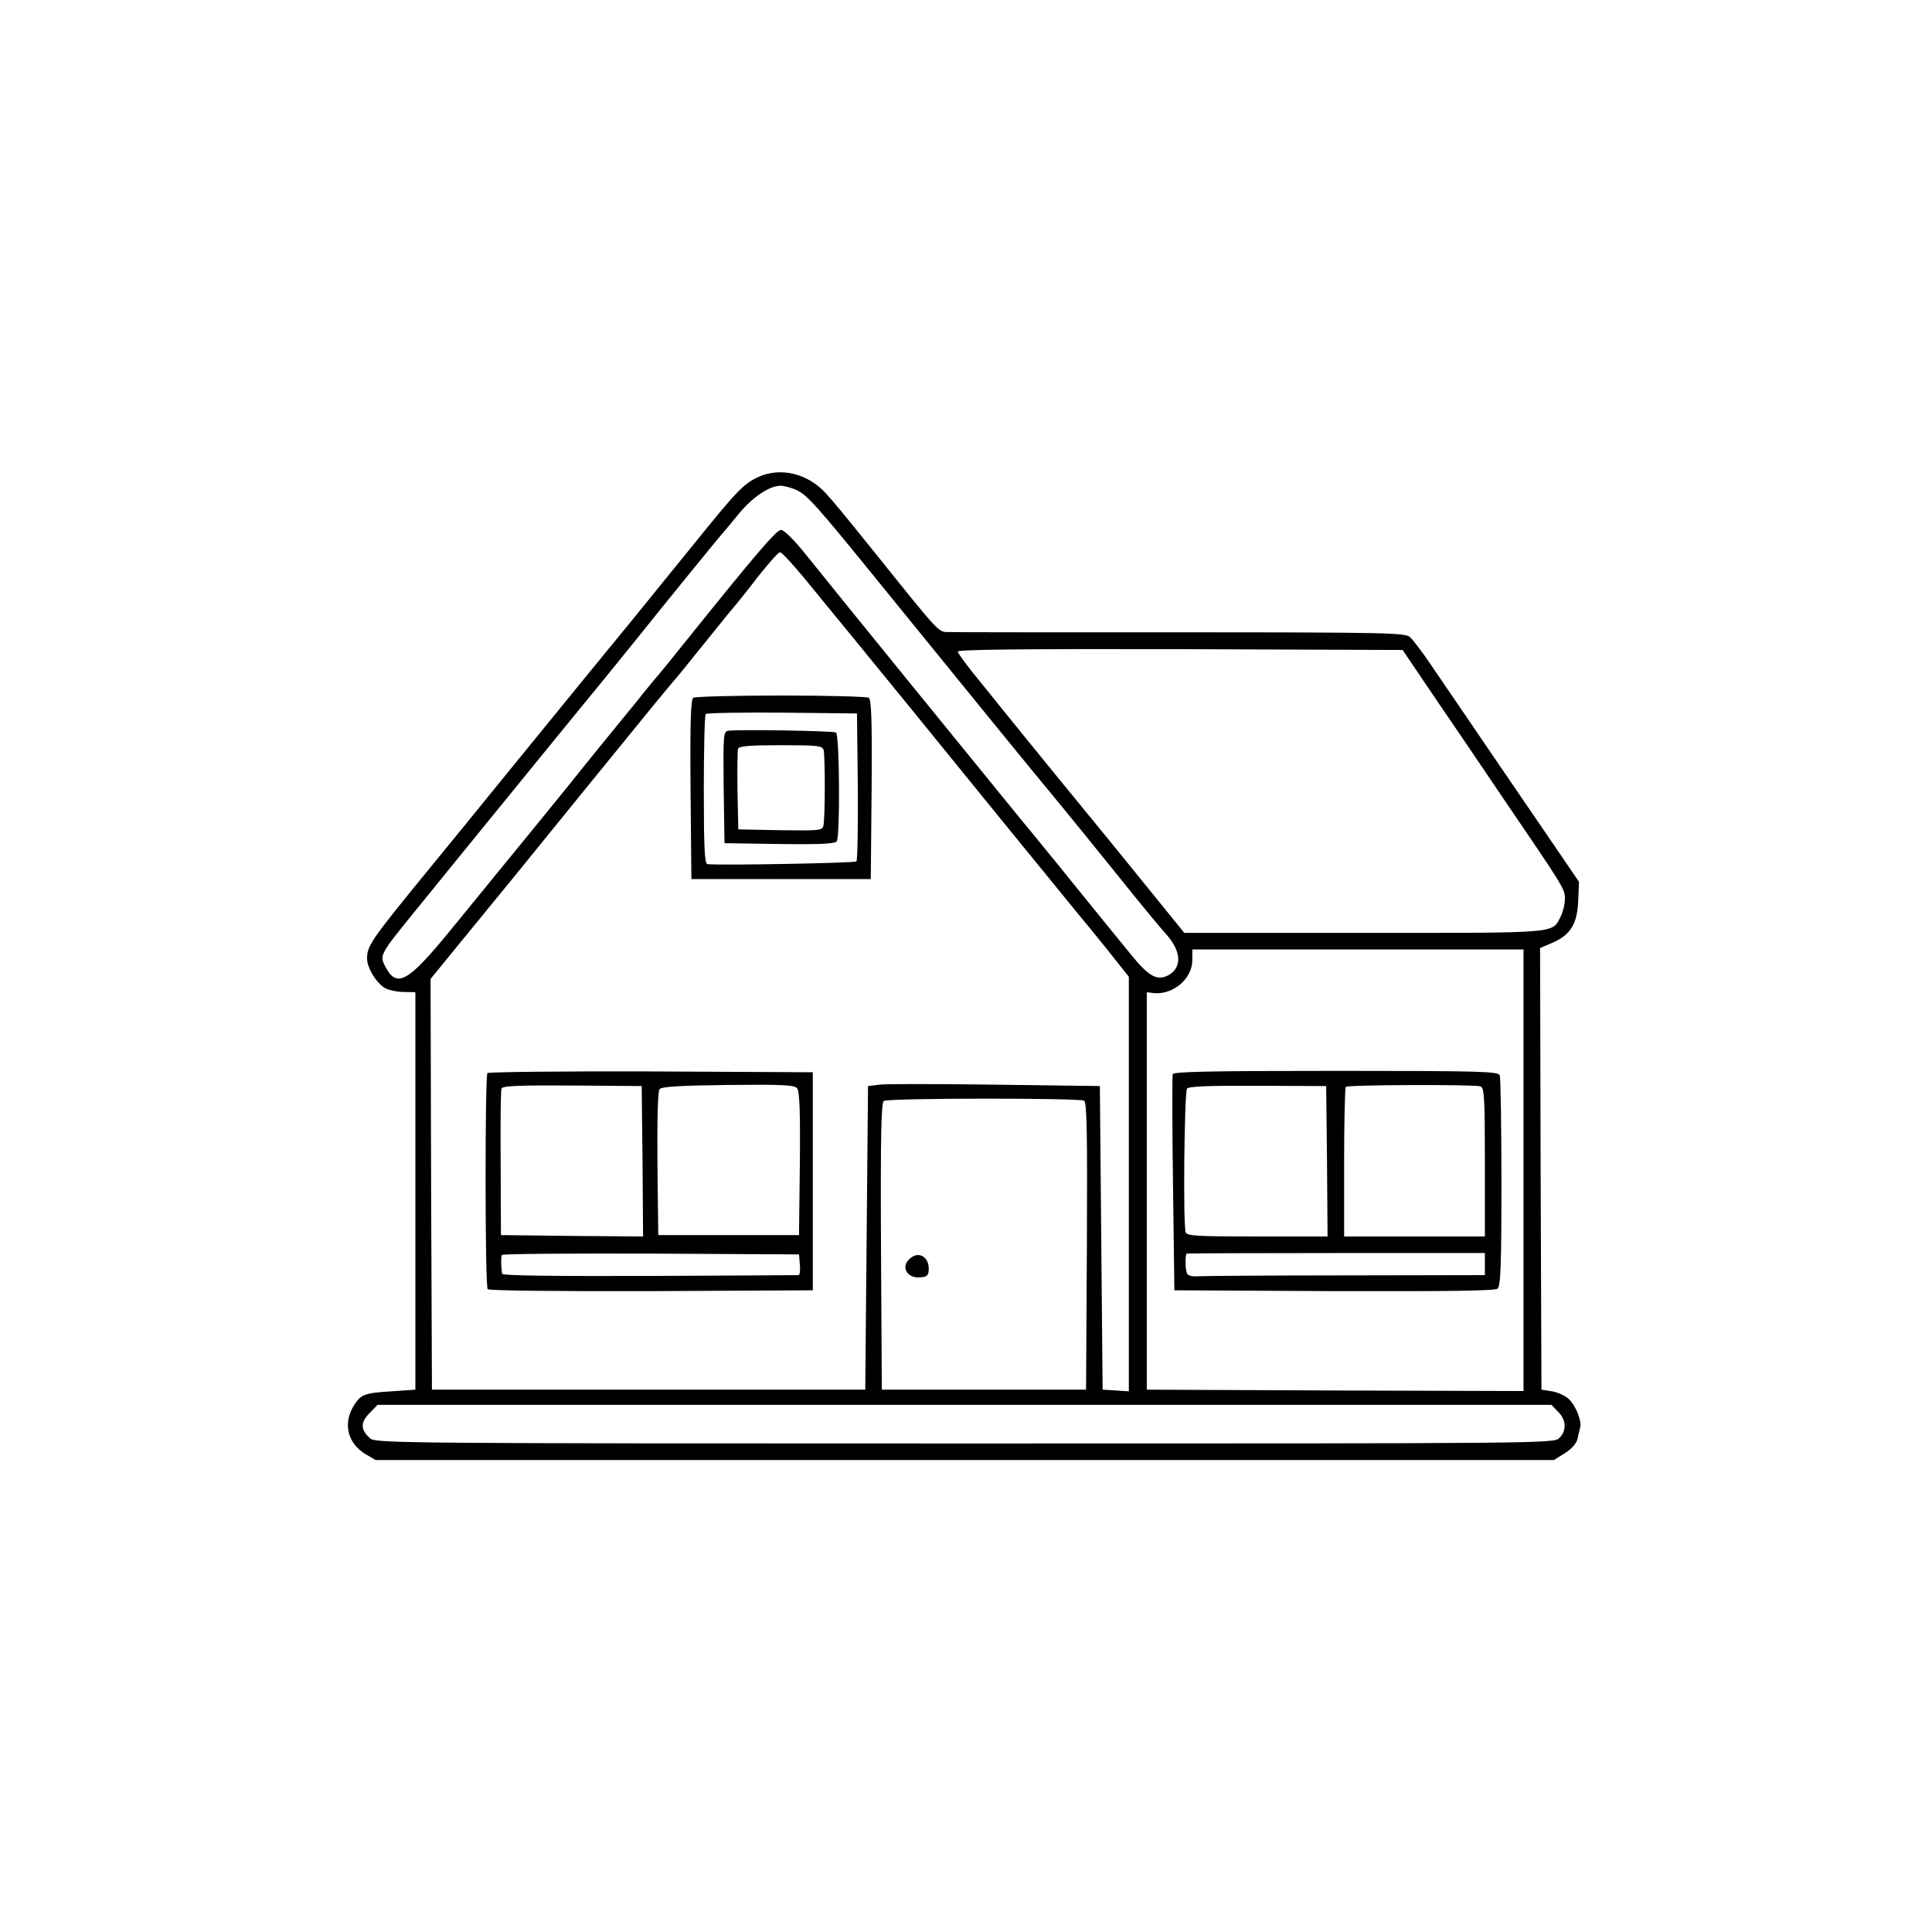
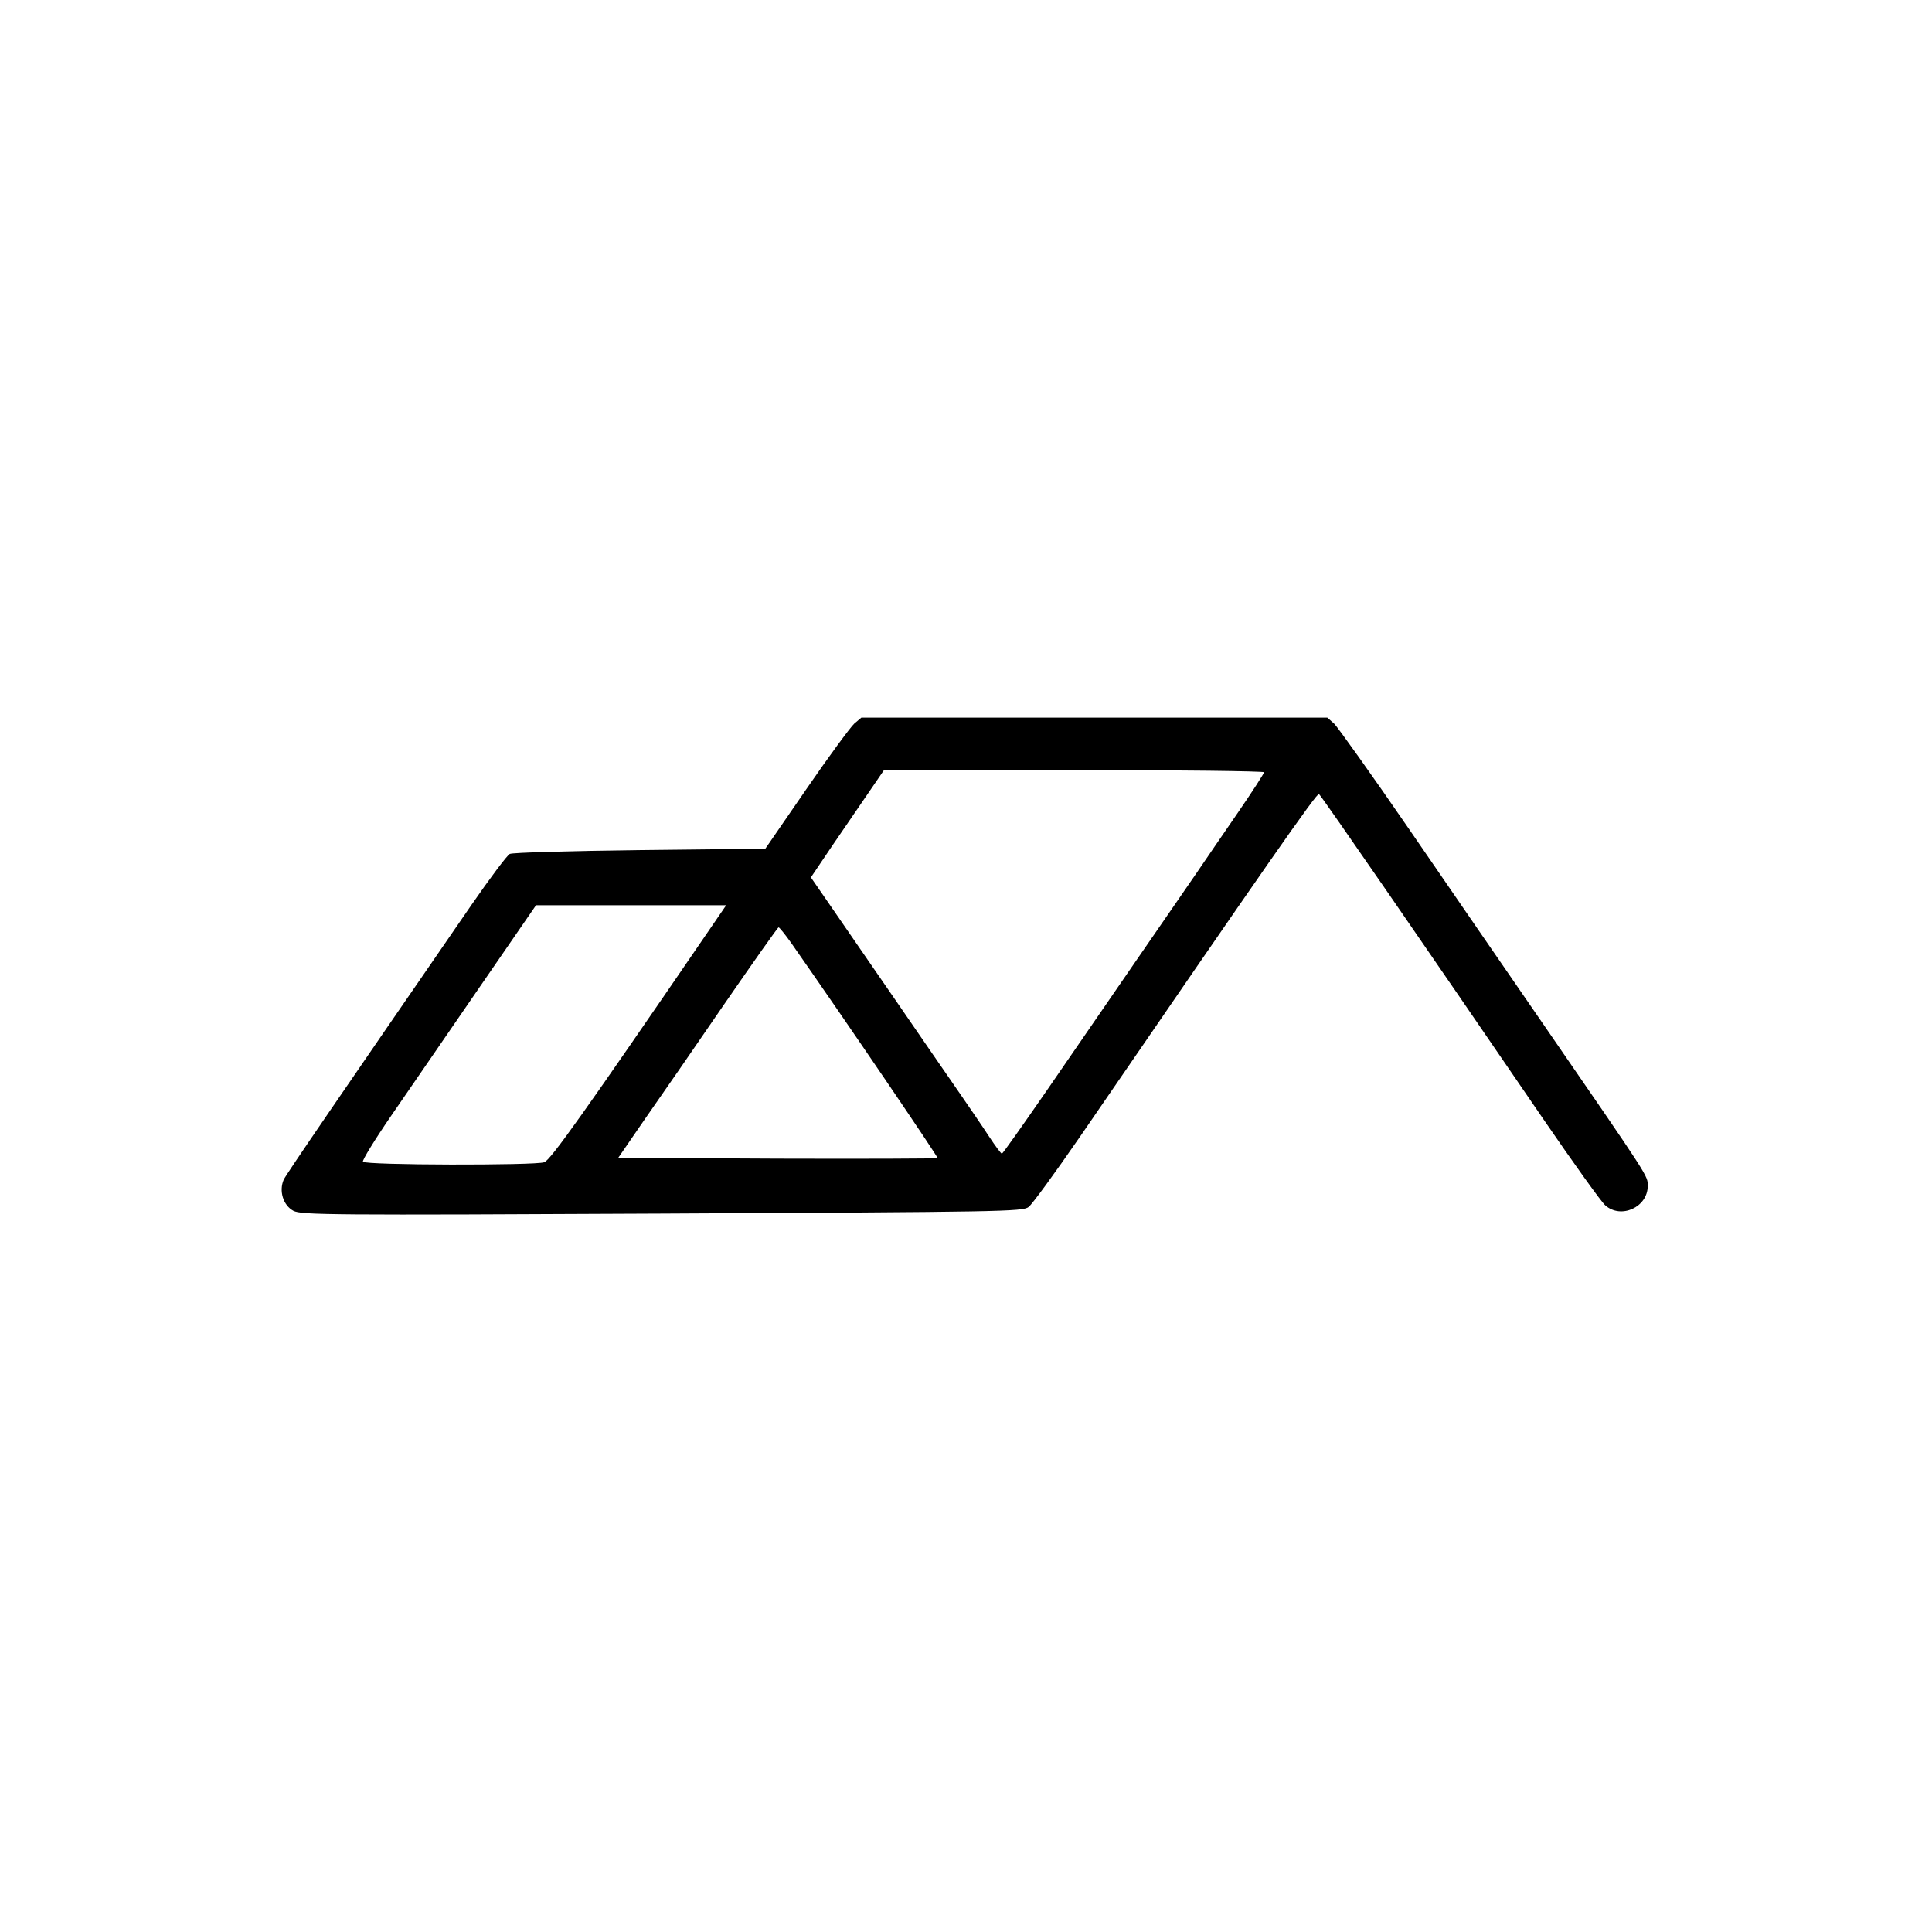
<svg xmlns="http://www.w3.org/2000/svg" version="1.0" width="700pt" height="700pt" viewBox="0 0 700 700" preserveAspectRatio="xMidYMid meet">
  <g transform="translate(0,700) scale(0.1,-0.1)" fill="#000000" stroke="none">
-     <path d="M2748 5272 c-54 -25 -78 -50 -233 -242 -77 -95 -174 -214 -215 -265 -101 -123 -190 -232 -441 -540 -116 -143 -257 -316 -313 -384 -205 -251 -216 -268 -216 -315 0 -31 30 -82 60 -103 12 -9 43 -16 69 -17 l46 -1 0 -720 0 -720 -85 -6 c-102 -6 -113 -11 -140 -55 -38 -65 -19 -135 45 -173 l36 -21 2135 0 2134 0 40 25 c25 16 42 35 46 53 3 15 7 32 9 39 7 22 -15 80 -40 103 -13 13 -42 26 -62 29 l-38 6 -3 800 -2 800 42 18 c68 29 92 68 96 151 l3 71 -92 135 c-51 74 -124 182 -164 240 -40 58 -107 157 -150 220 -43 63 -103 151 -133 195 -30 44 -63 88 -74 97 -17 15 -83 17 -831 17 -447 0 -826 0 -843 1 -34 0 -32 -2 -259 281 -128 159 -149 184 -184 223 -66 71 -163 94 -243 58z m139 -48 c40 -20 69 -52 314 -354 324 -399 531 -653 595 -730 65 -78 209 -256 329 -405 39 -48 85 -103 103 -123 53 -61 55 -119 4 -146 -39 -20 -69 -4 -129 69 -94 115 -180 221 -272 335 -52 63 -108 133 -127 155 -72 88 -684 840 -782 963 -44 55 -81 92 -92 92 -17 0 -92 -88 -350 -409 -46 -58 -87 -108 -90 -111 -3 -3 -44 -52 -90 -110 -47 -57 -93 -114 -102 -125 -9 -11 -50 -61 -90 -111 -67 -84 -156 -193 -478 -587 -154 -188 -193 -209 -235 -127 -20 39 -18 43 109 199 218 269 429 527 591 726 94 114 190 233 215 264 83 104 304 376 310 381 3 3 27 32 54 65 50 62 113 105 154 105 13 0 40 -7 59 -16z m29 -321 c43 -53 113 -138 154 -188 116 -142 309 -378 488 -599 90 -111 171 -210 180 -221 9 -11 55 -67 102 -125 47 -58 87 -107 90 -110 3 -3 40 -49 83 -102 l77 -97 0 -751 0 -751 -47 3 -48 3 -5 550 -5 550 -380 5 c-209 3 -398 3 -420 0 l-40 -5 -5 -550 -5 -550 -785 0 -785 0 -3 744 -2 744 97 119 c54 66 143 175 198 242 55 68 183 225 285 351 174 214 274 337 324 395 11 14 57 70 101 125 44 55 87 108 95 117 8 9 47 57 85 107 39 49 75 90 81 90 6 1 46 -43 90 -96z m2281 -428 c64 -93 172 -253 241 -355 231 -339 232 -341 232 -377 0 -19 -7 -47 -15 -63 -33 -63 4 -60 -712 -60 l-652 0 -262 323 c-145 177 -293 358 -329 403 -36 44 -102 126 -147 182 -46 55 -83 106 -83 111 0 8 240 10 806 9 l806 -3 115 -170z m323 -1715 l0 -800 -682 2 -683 3 0 720 0 720 24 -3 c71 -8 141 52 141 119 l0 39 600 0 600 0 0 -800z m-1592 252 c10 -7 12 -119 10 -528 l-3 -519 -370 0 -370 0 -3 519 c-2 405 1 521 10 527 17 11 710 11 726 1z m1717 -1127 c30 -29 32 -68 5 -95 -20 -20 -33 -20 -2154 -20 -2018 0 -2135 1 -2154 18 -36 30 -37 59 -3 92 l29 30 2127 0 2126 0 24 -25z" />
-     <path d="M2512 4472 c-9 -7 -12 -80 -10 -333 l3 -324 325 0 325 0 3 324 c2 253 -1 326 -10 333 -7 4 -150 8 -318 8 -168 0 -311 -4 -318 -8z m596 -321 c1 -145 -1 -268 -5 -272 -6 -6 -486 -15 -540 -10 -10 1 -13 62 -13 269 0 148 3 272 7 275 4 4 128 6 277 5 l271 -3 3 -264z" />
-     <path d="M2637 4352 c-16 -3 -17 -22 -15 -205 l3 -202 199 -3 c153 -2 201 1 208 10 12 20 10 386 -3 394 -11 6 -361 12 -392 6z m347 -69 c6 -22 6 -251 -1 -276 -4 -16 -18 -17 -156 -15 l-152 3 -3 140 c-1 76 0 145 2 152 4 10 42 13 155 13 134 0 150 -2 155 -17z" />
-     <path d="M1766 3112 c-9 -15 -9 -773 1 -783 5 -5 238 -8 594 -7 l584 3 0 395 0 395 -587 3 c-323 1 -589 -2 -592 -6z m562 -320 l2 -272 -257 2 -258 3 -1 259 c-1 143 0 265 3 272 3 10 65 12 256 11 l252 -2 3 -273z m560 265 c9 -11 12 -83 10 -273 l-3 -259 -255 0 -255 0 -3 259 c-1 160 1 263 8 270 7 9 78 13 248 15 198 2 240 0 250 -12z m10 -639 c2 -21 0 -38 -5 -38 -4 0 -248 -2 -541 -3 -349 -1 -532 1 -533 8 -4 28 -4 61 -1 68 2 4 245 6 540 5 l537 -3 3 -37z" />
-     <path d="M4249 3108 c-2 -7 -2 -186 1 -398 l5 -385 579 -3 c419 -1 583 1 592 9 11 9 14 82 14 384 0 206 -3 380 -6 389 -6 14 -67 16 -594 16 -462 0 -589 -3 -591 -12z m559 -315 l2 -273 -254 0 c-220 0 -255 2 -260 15 -10 26 -5 509 5 521 6 8 85 11 257 10 l247 -1 3 -272z m556 271 c14 -5 16 -40 16 -275 l0 -269 -255 0 -255 0 0 268 c0 148 3 271 6 274 7 8 469 9 488 2z m16 -644 l0 -40 -502 -1 c-277 0 -518 -2 -535 -3 -18 -2 -36 1 -41 8 -7 9 -9 62 -3 74 0 1 244 2 541 2 l540 0 0 -40z" />
-     <path d="M3302 2444 c-42 -29 -19 -78 35 -72 23 2 28 8 28 32 0 40 -33 62 -63 40z" />
+     <path d="M3095 4378 c-14 -13 -93 -120 -174 -238 l-148 -215 -454 -5 c-250 -3 -462 -9 -472 -14 -9 -4 -72 -88 -139 -185 -476 -691 -670 -974 -680 -995 -18 -41 -2 -93 35 -113 30 -15 132 -16 1337 -10 1229 6 1306 7 1327 24 13 10 96 124 185 253 675 984 861 1251 867 1243 18 -20 369 -529 813 -1178 109 -159 210 -300 224 -312 57 -51 154 -7 154 70 0 38 10 22 -381 590 -130 188 -347 504 -483 702 -136 198 -259 370 -272 383 l-25 22 -844 0 -844 0 -26 -22z m1485 -176 c0 -4 -43 -71 -96 -148 -52 -76 -121 -176 -152 -222 -31 -45 -131 -190 -222 -322 -91 -132 -235 -341 -320 -465 -85 -123 -157 -225 -160 -225 -3 0 -24 28 -47 63 -22 34 -72 107 -110 162 -38 55 -139 201 -224 325 -86 124 -190 276 -233 338 l-78 113 29 43 c15 23 75 111 132 194 l104 152 689 0 c378 0 688 -4 688 -8z m-2012 -574 c-449 -656 -573 -831 -596 -839 -32 -12 -650 -11 -657 2 -3 5 43 80 102 166 60 87 202 294 317 461 l208 302 345 0 344 0 -63 -92z m299 -45 c203 -290 533 -776 530 -779 -2 -2 -263 -3 -580 -2 l-577 3 97 141 c54 77 184 265 288 417 105 152 193 277 196 277 3 0 24 -26 46 -57z" />
  </g>
</svg>
